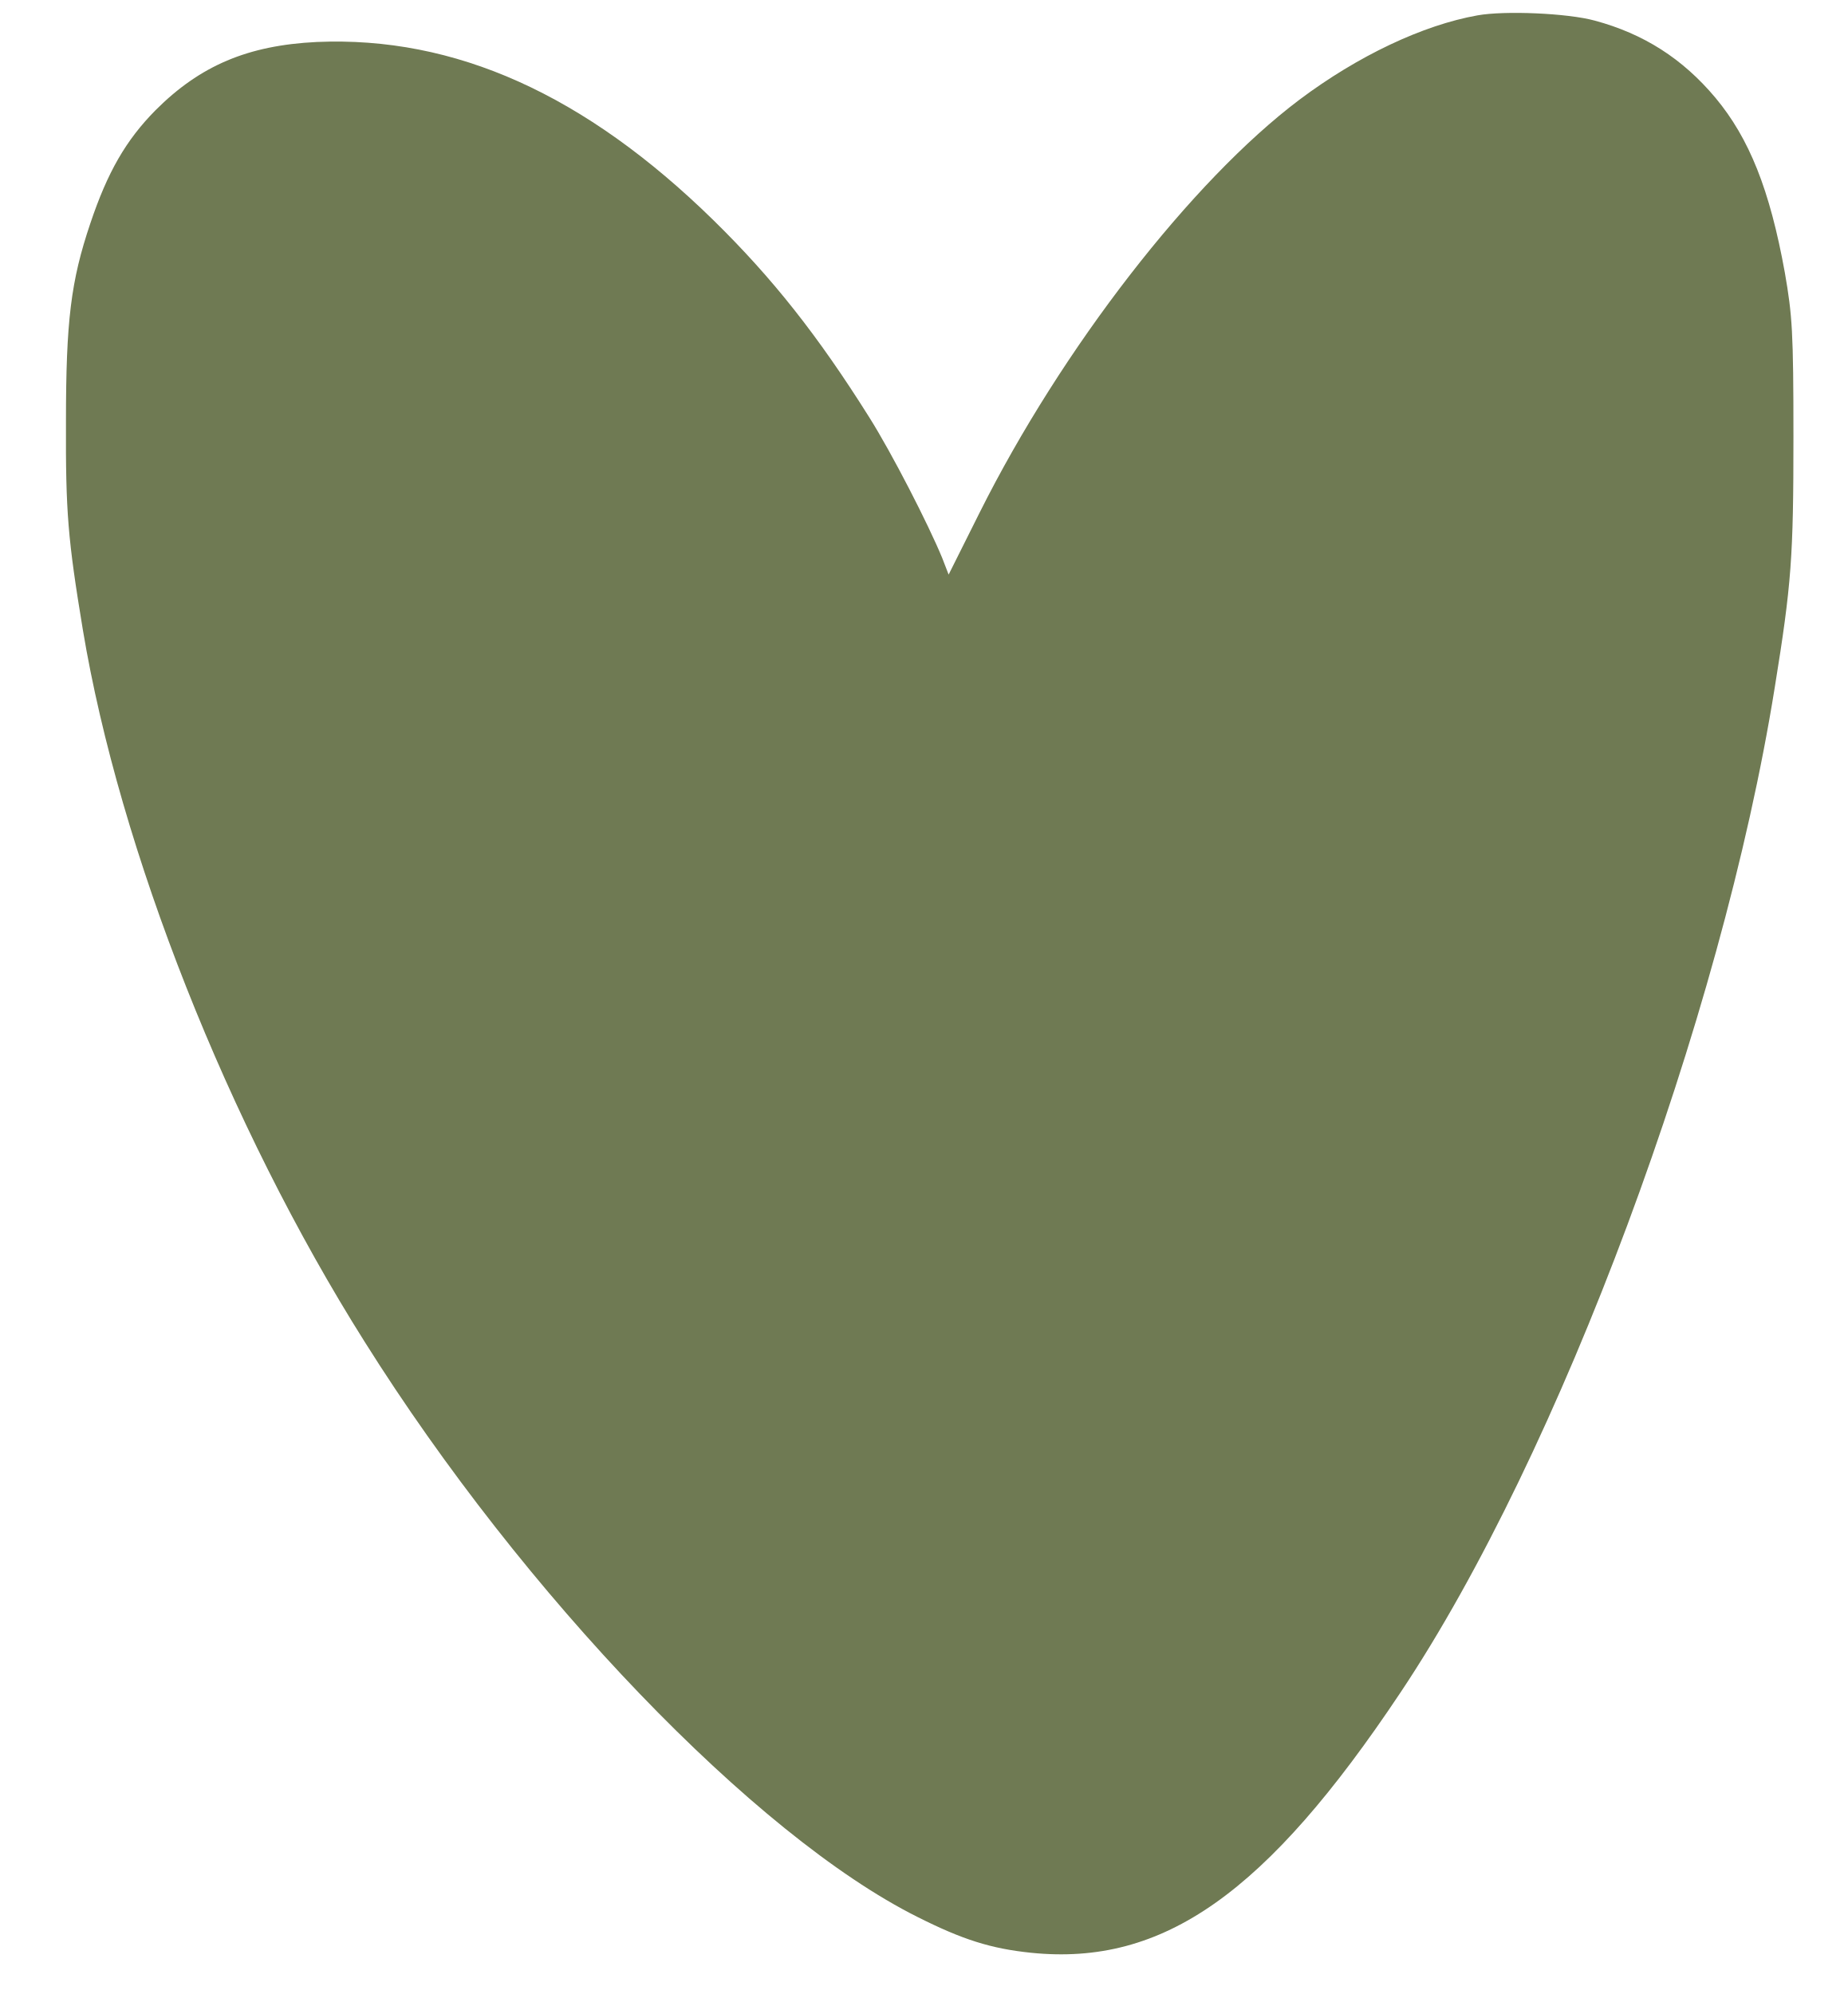
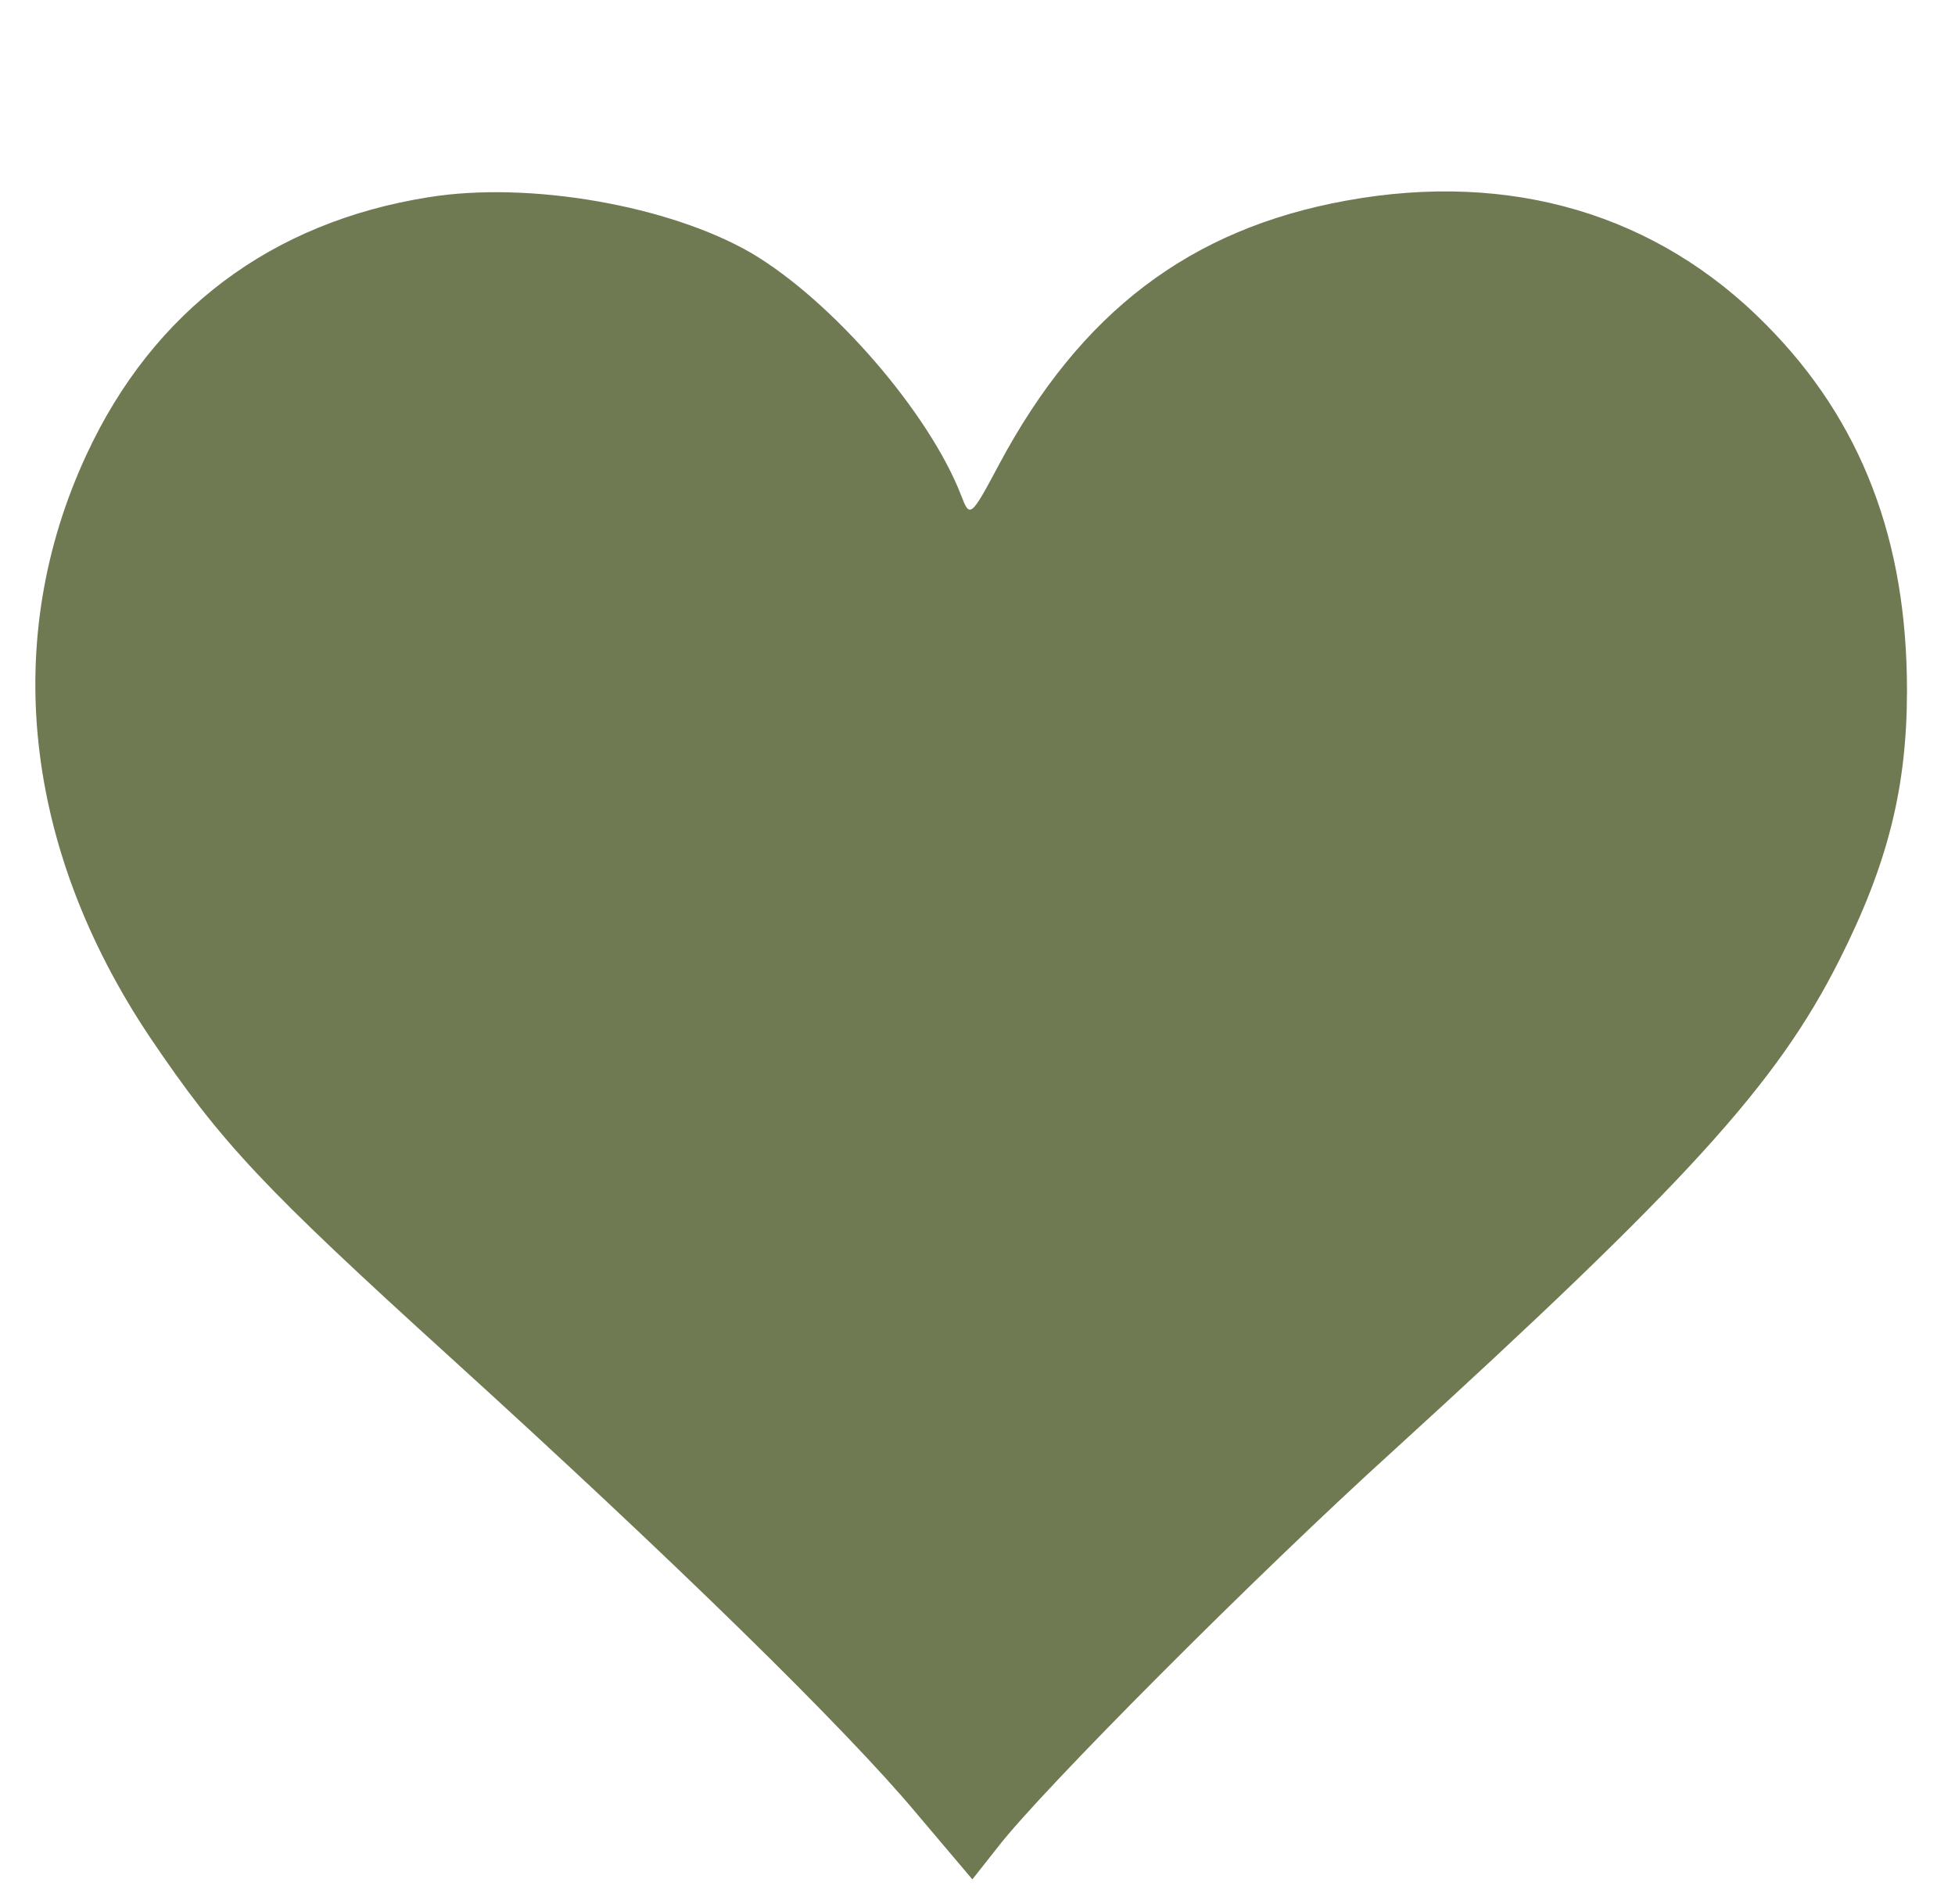
- <svg xmlns="http://www.w3.org/2000/svg" version="1.0" width="493pt" height="532pt" viewBox="0 0 493 532" preserveAspectRatio="xMidYMid meet">
-   <g transform="translate(0,532) scale(0.1,-0.1)" fill="#6f7a53" stroke="none">
-     <path d="M3942 5279 c-146 -26 -319 -108 -475 -225 -287 -216 -634 -663 -854 -1103 l-82 -164 -17 44 c-37 90 -135 281 -195 376 -137 218 -258 371 -415 525 -344 337 -691 492 -1059 476 -184 -9 -311 -63 -430 -182 -79 -80 -128 -165 -174 -302 -52 -154 -65 -260 -65 -529 -1 -241 5 -313 45 -555 98 -588 387 -1321 752 -1900 424 -675 1041 -1317 1474 -1534 121 -61 197 -85 304 -96 353 -36 628 158 986 695 424 635 856 1795 998 2680 45 278 50 349 50 670 0 280 -3 323 -23 438 -40 221 -95 358 -185 466 -88 105 -192 171 -322 206 -73 20 -241 27 -313 14z" />
+ <svg xmlns="http://www.w3.org/2000/svg" version="1.0" width="228pt" height="222pt" viewBox="0 0 228 222" preserveAspectRatio="xMidYMid meet">
+   <g transform="translate(0,222) scale(0.1,-0.1)" fill="#6f7a53" stroke="none">
+     <path d="M500 1990 c-183 -29 -321 -132 -399 -300 -100 -215 -74 -459 74 -680 83 -123 132 -175 350 -373 262 -238 461 -433 543 -531 l66 -78 30 38 c50 65 302 318 461 462 342 312 447 427 520 572 57 113 79 202 79 315 0 175 -53 314 -164 426 -127 129 -298 180 -490 145 -182 -33 -310 -130 -405 -308 -33 -62 -34 -62 -44 -36 -37 96 -150 227 -245 283 -95 55 -258 84 -376 65z" />
  </g>
</svg>
